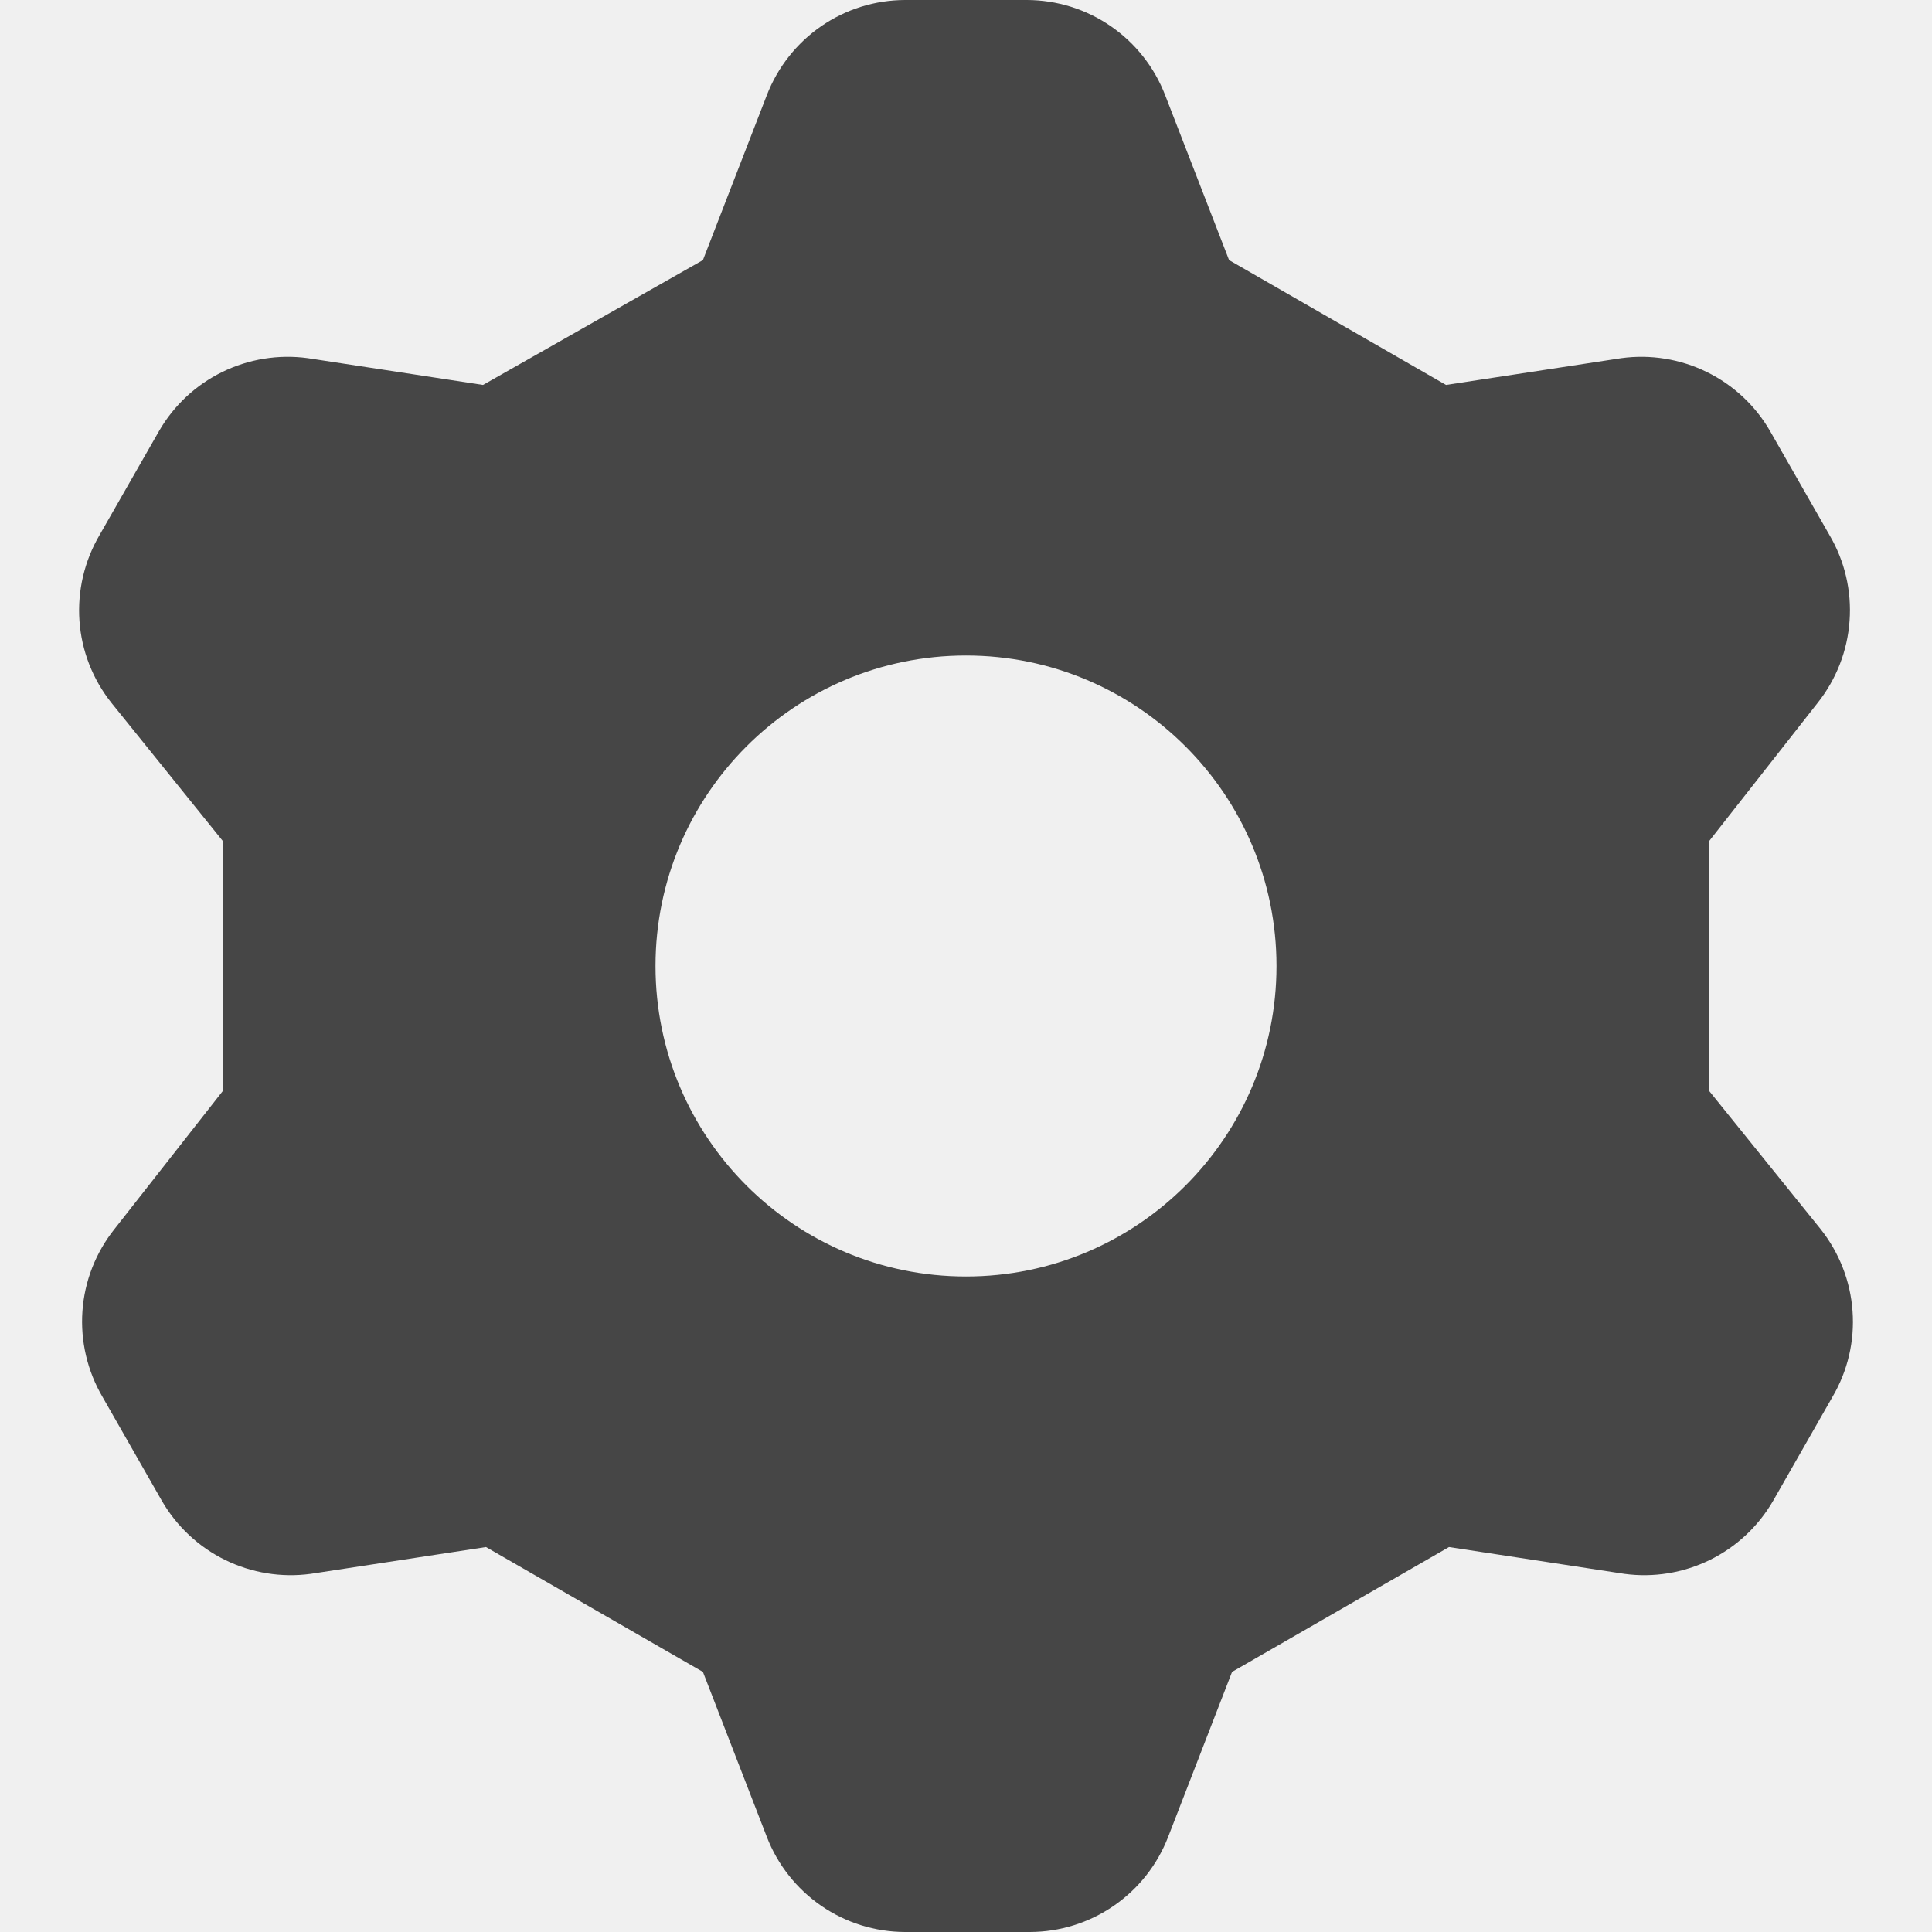
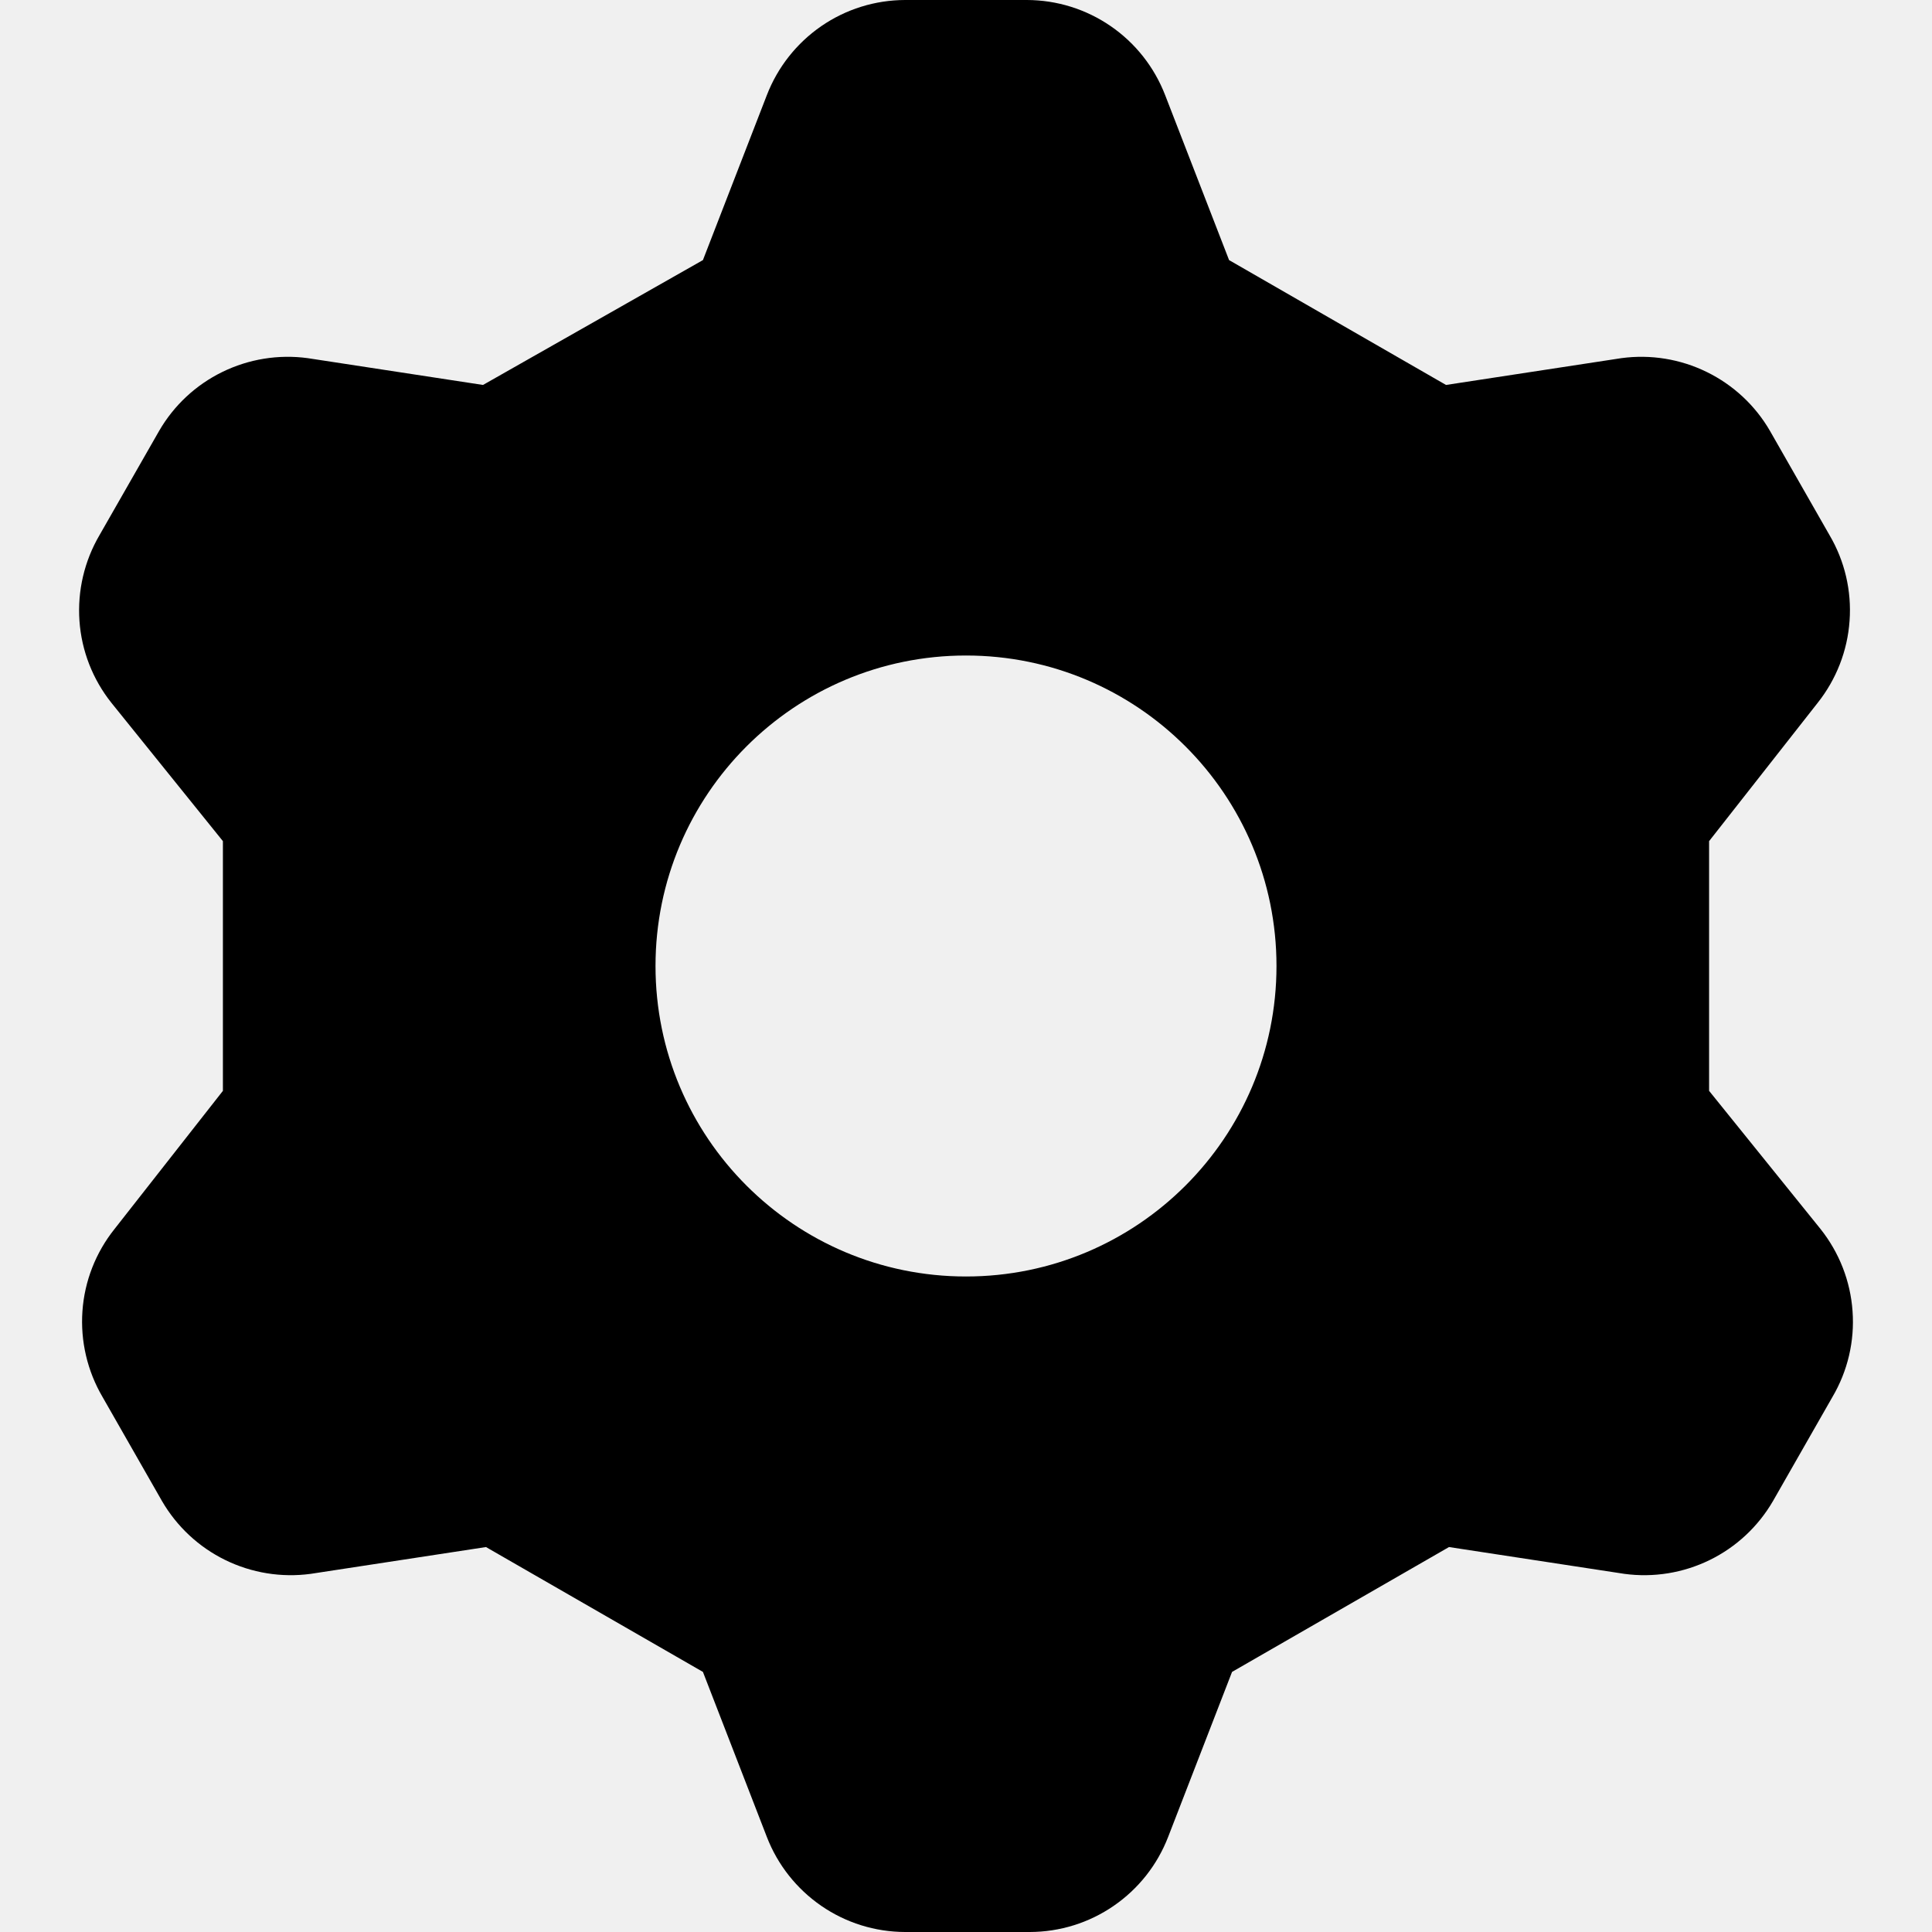
<svg xmlns="http://www.w3.org/2000/svg" width="24" height="24" viewBox="0 0 24 24" fill="none">
  <g clip-path="url(#clip0_6055_20493)">
-     <path fill-rule="evenodd" clip-rule="evenodd" d="M9.526 1.182L8.732 3.231L6 4.782L3.822 4.449C3.459 4.4 3.09 4.46 2.761 4.621C2.432 4.782 2.159 5.037 1.976 5.354L1.237 6.646C1.048 6.968 0.961 7.34 0.987 7.712C1.013 8.085 1.152 8.44 1.385 8.732L2.769 10.449V13.551L1.422 15.268C1.189 15.56 1.05 15.915 1.024 16.288C0.998 16.66 1.085 17.032 1.274 17.354L2.012 18.646C2.196 18.963 2.469 19.218 2.798 19.379C3.127 19.54 3.496 19.6 3.859 19.551L6.037 19.218L8.732 20.769L9.526 22.819C9.66 23.166 9.896 23.464 10.202 23.675C10.508 23.886 10.871 23.999 11.243 24H12.794C13.166 23.999 13.529 23.886 13.835 23.675C14.142 23.464 14.377 23.166 14.511 22.819L15.305 20.769L18 19.218L20.179 19.551C20.541 19.6 20.91 19.54 21.239 19.379C21.568 19.218 21.841 18.963 22.025 18.646L22.763 17.354C22.953 17.032 23.04 16.66 23.013 16.288C22.987 15.915 22.848 15.56 22.616 15.268L21.231 13.551V10.449L22.579 8.732C22.811 8.44 22.95 8.085 22.976 7.712C23.003 7.34 22.916 6.968 22.726 6.646L21.988 5.354C21.805 5.037 21.531 4.782 21.202 4.621C20.874 4.46 20.504 4.4 20.142 4.449L17.963 4.782L15.268 3.231L14.474 1.182C14.34 0.835 14.105 0.536 13.798 0.325C13.492 0.114 13.129 0.001 12.757 0H11.243C10.871 0.001 10.508 0.114 10.202 0.325C9.896 0.536 9.66 0.835 9.526 1.182ZM12 15.857C14.13 15.857 15.857 14.13 15.857 12C15.857 9.87 14.13 8.143 12 8.143C9.87 8.143 8.143 9.87 8.143 12C8.143 14.13 9.87 15.857 12 15.857Z" fill="#464646" />
+     <path fill-rule="evenodd" clip-rule="evenodd" d="M9.526 1.182L8.732 3.231L6 4.782L3.822 4.449C3.459 4.4 3.09 4.46 2.761 4.621C2.432 4.782 2.159 5.037 1.976 5.354L1.237 6.646C1.048 6.968 0.961 7.34 0.987 7.712C1.013 8.085 1.152 8.44 1.385 8.732L2.769 10.449V13.551L1.422 15.268C1.189 15.56 1.05 15.915 1.024 16.288C0.998 16.66 1.085 17.032 1.274 17.354L2.012 18.646C2.196 18.963 2.469 19.218 2.798 19.379C3.127 19.54 3.496 19.6 3.859 19.551L6.037 19.218L8.732 20.769L9.526 22.819C9.66 23.166 9.896 23.464 10.202 23.675C10.508 23.886 10.871 23.999 11.243 24H12.794C13.166 23.999 13.529 23.886 13.835 23.675C14.142 23.464 14.377 23.166 14.511 22.819L15.305 20.769L18 19.218L20.179 19.551C20.541 19.6 20.91 19.54 21.239 19.379C21.568 19.218 21.841 18.963 22.025 18.646L22.763 17.354C22.953 17.032 23.04 16.66 23.013 16.288C22.987 15.915 22.848 15.56 22.616 15.268L21.231 13.551V10.449L22.579 8.732C22.811 8.44 22.95 8.085 22.976 7.712C23.003 7.34 22.916 6.968 22.726 6.646L21.988 5.354C21.805 5.037 21.531 4.782 21.202 4.621C20.874 4.46 20.504 4.4 20.142 4.449L17.963 4.782L15.268 3.231L14.474 1.182C14.34 0.835 14.105 0.536 13.798 0.325C13.492 0.114 13.129 0.001 12.757 0H11.243C10.871 0.001 10.508 0.114 10.202 0.325C9.896 0.536 9.66 0.835 9.526 1.182ZM12 15.857C14.13 15.857 15.857 14.13 15.857 12C15.857 9.87 14.13 8.143 12 8.143C9.87 8.143 8.143 9.87 8.143 12C8.143 14.13 9.87 15.857 12 15.857Z" fill="currentColor" />
  </g>
  <defs>
    <clipPath id="clip0_6055_20493">
      <rect width="24" height="24" fill="white" />
    </clipPath>
  </defs>
</svg>
